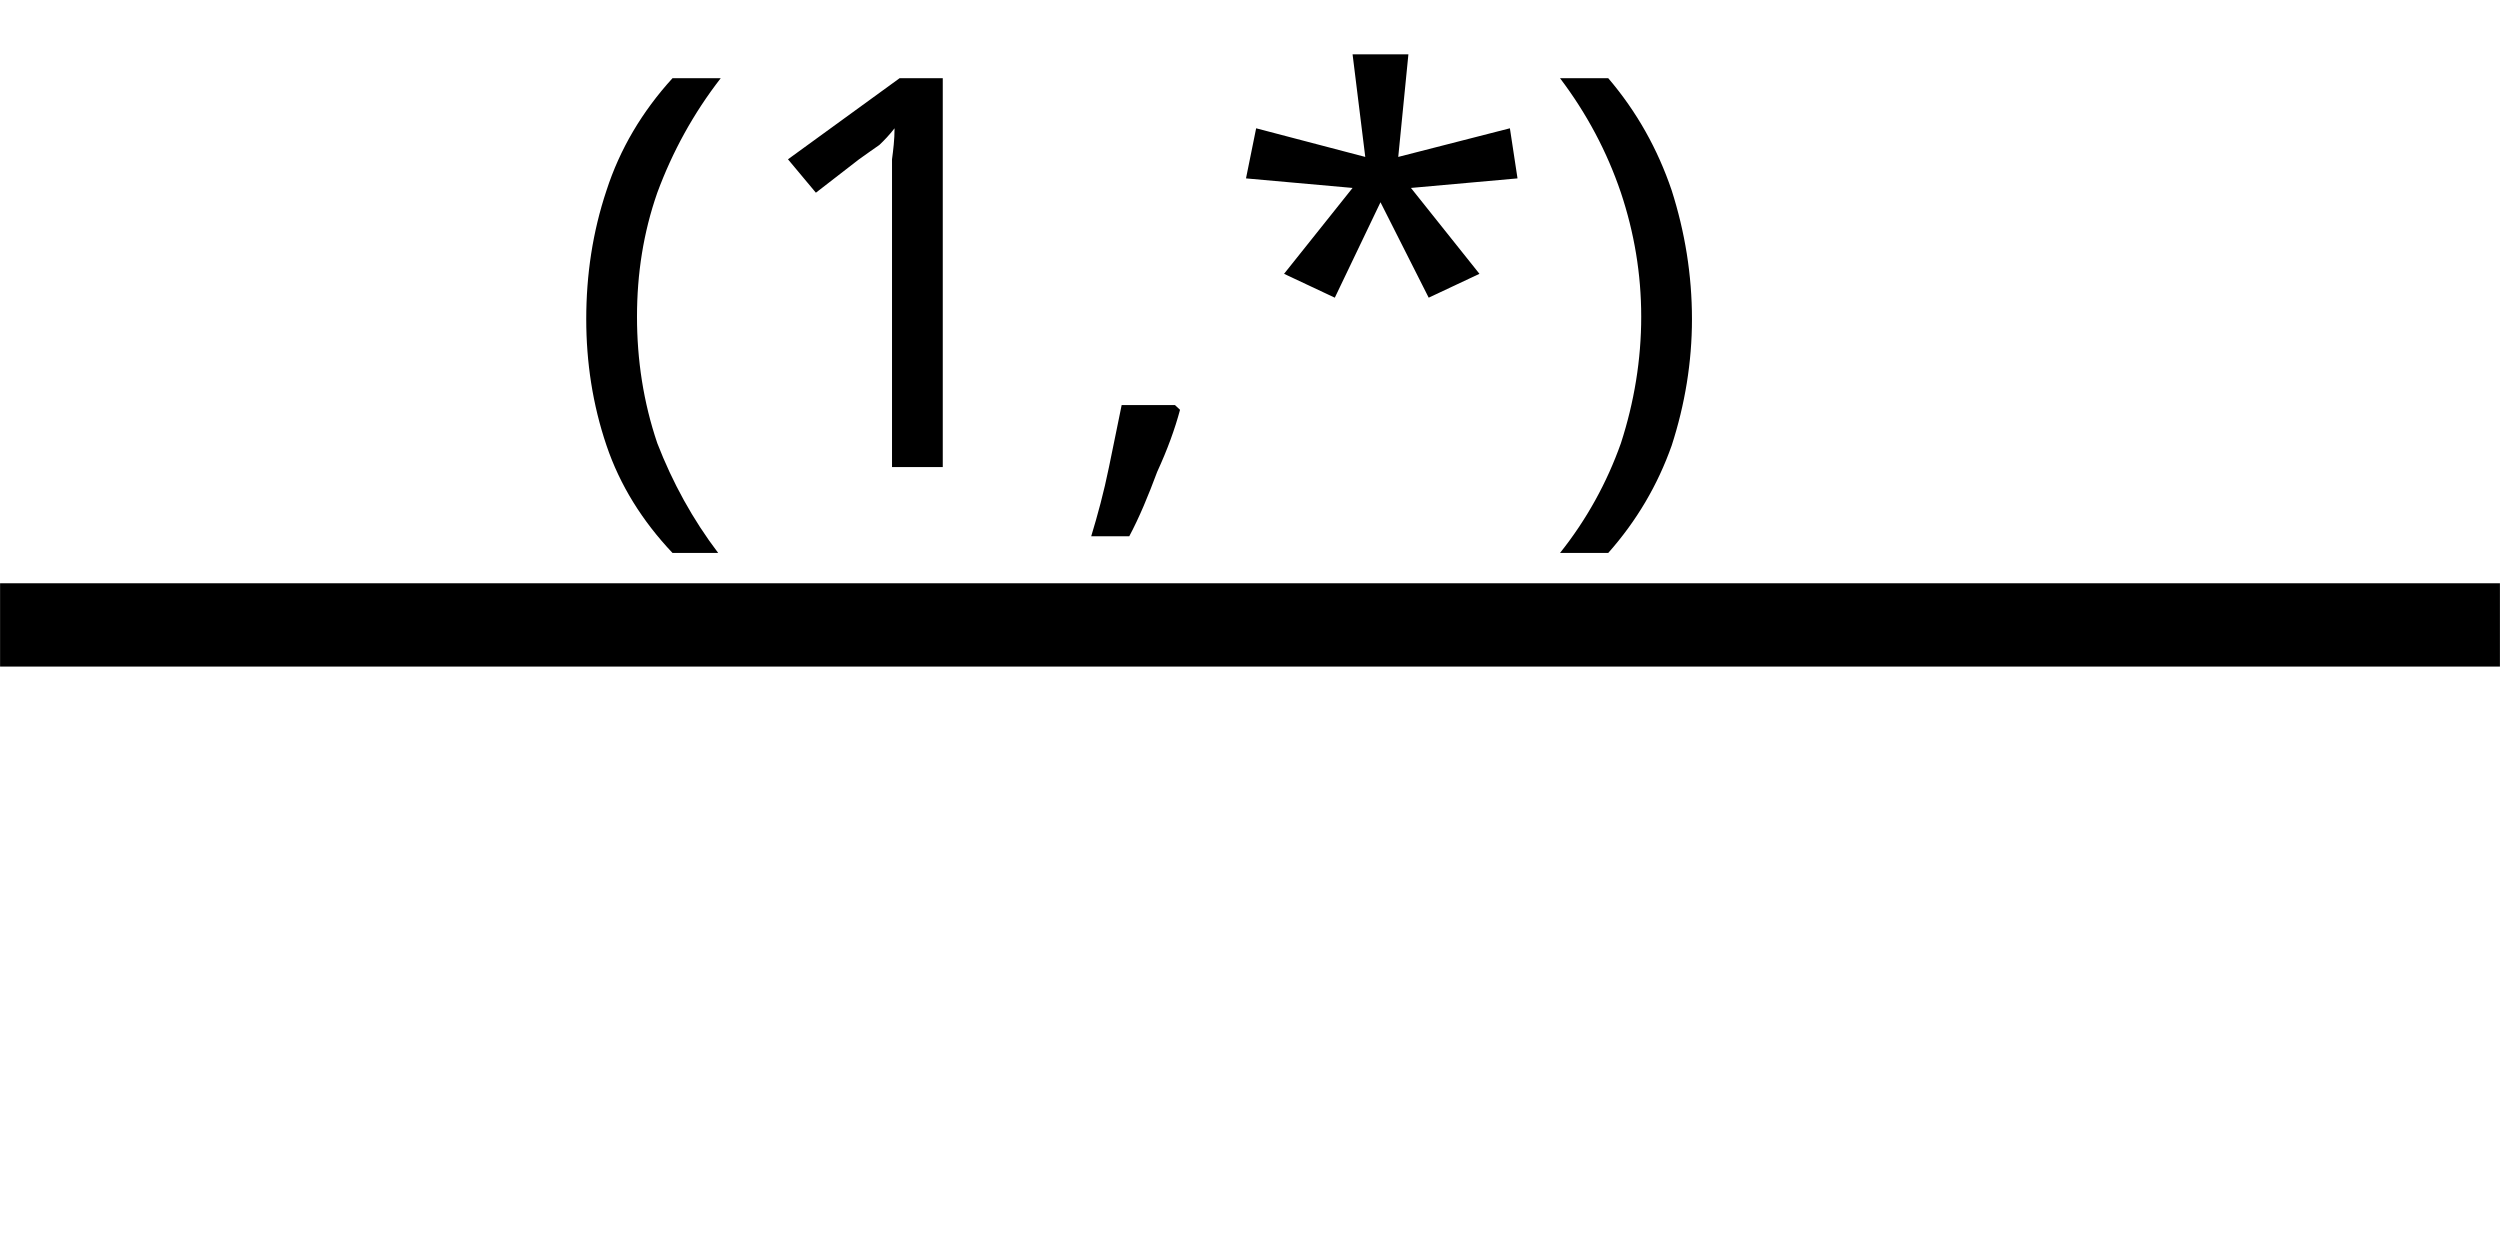
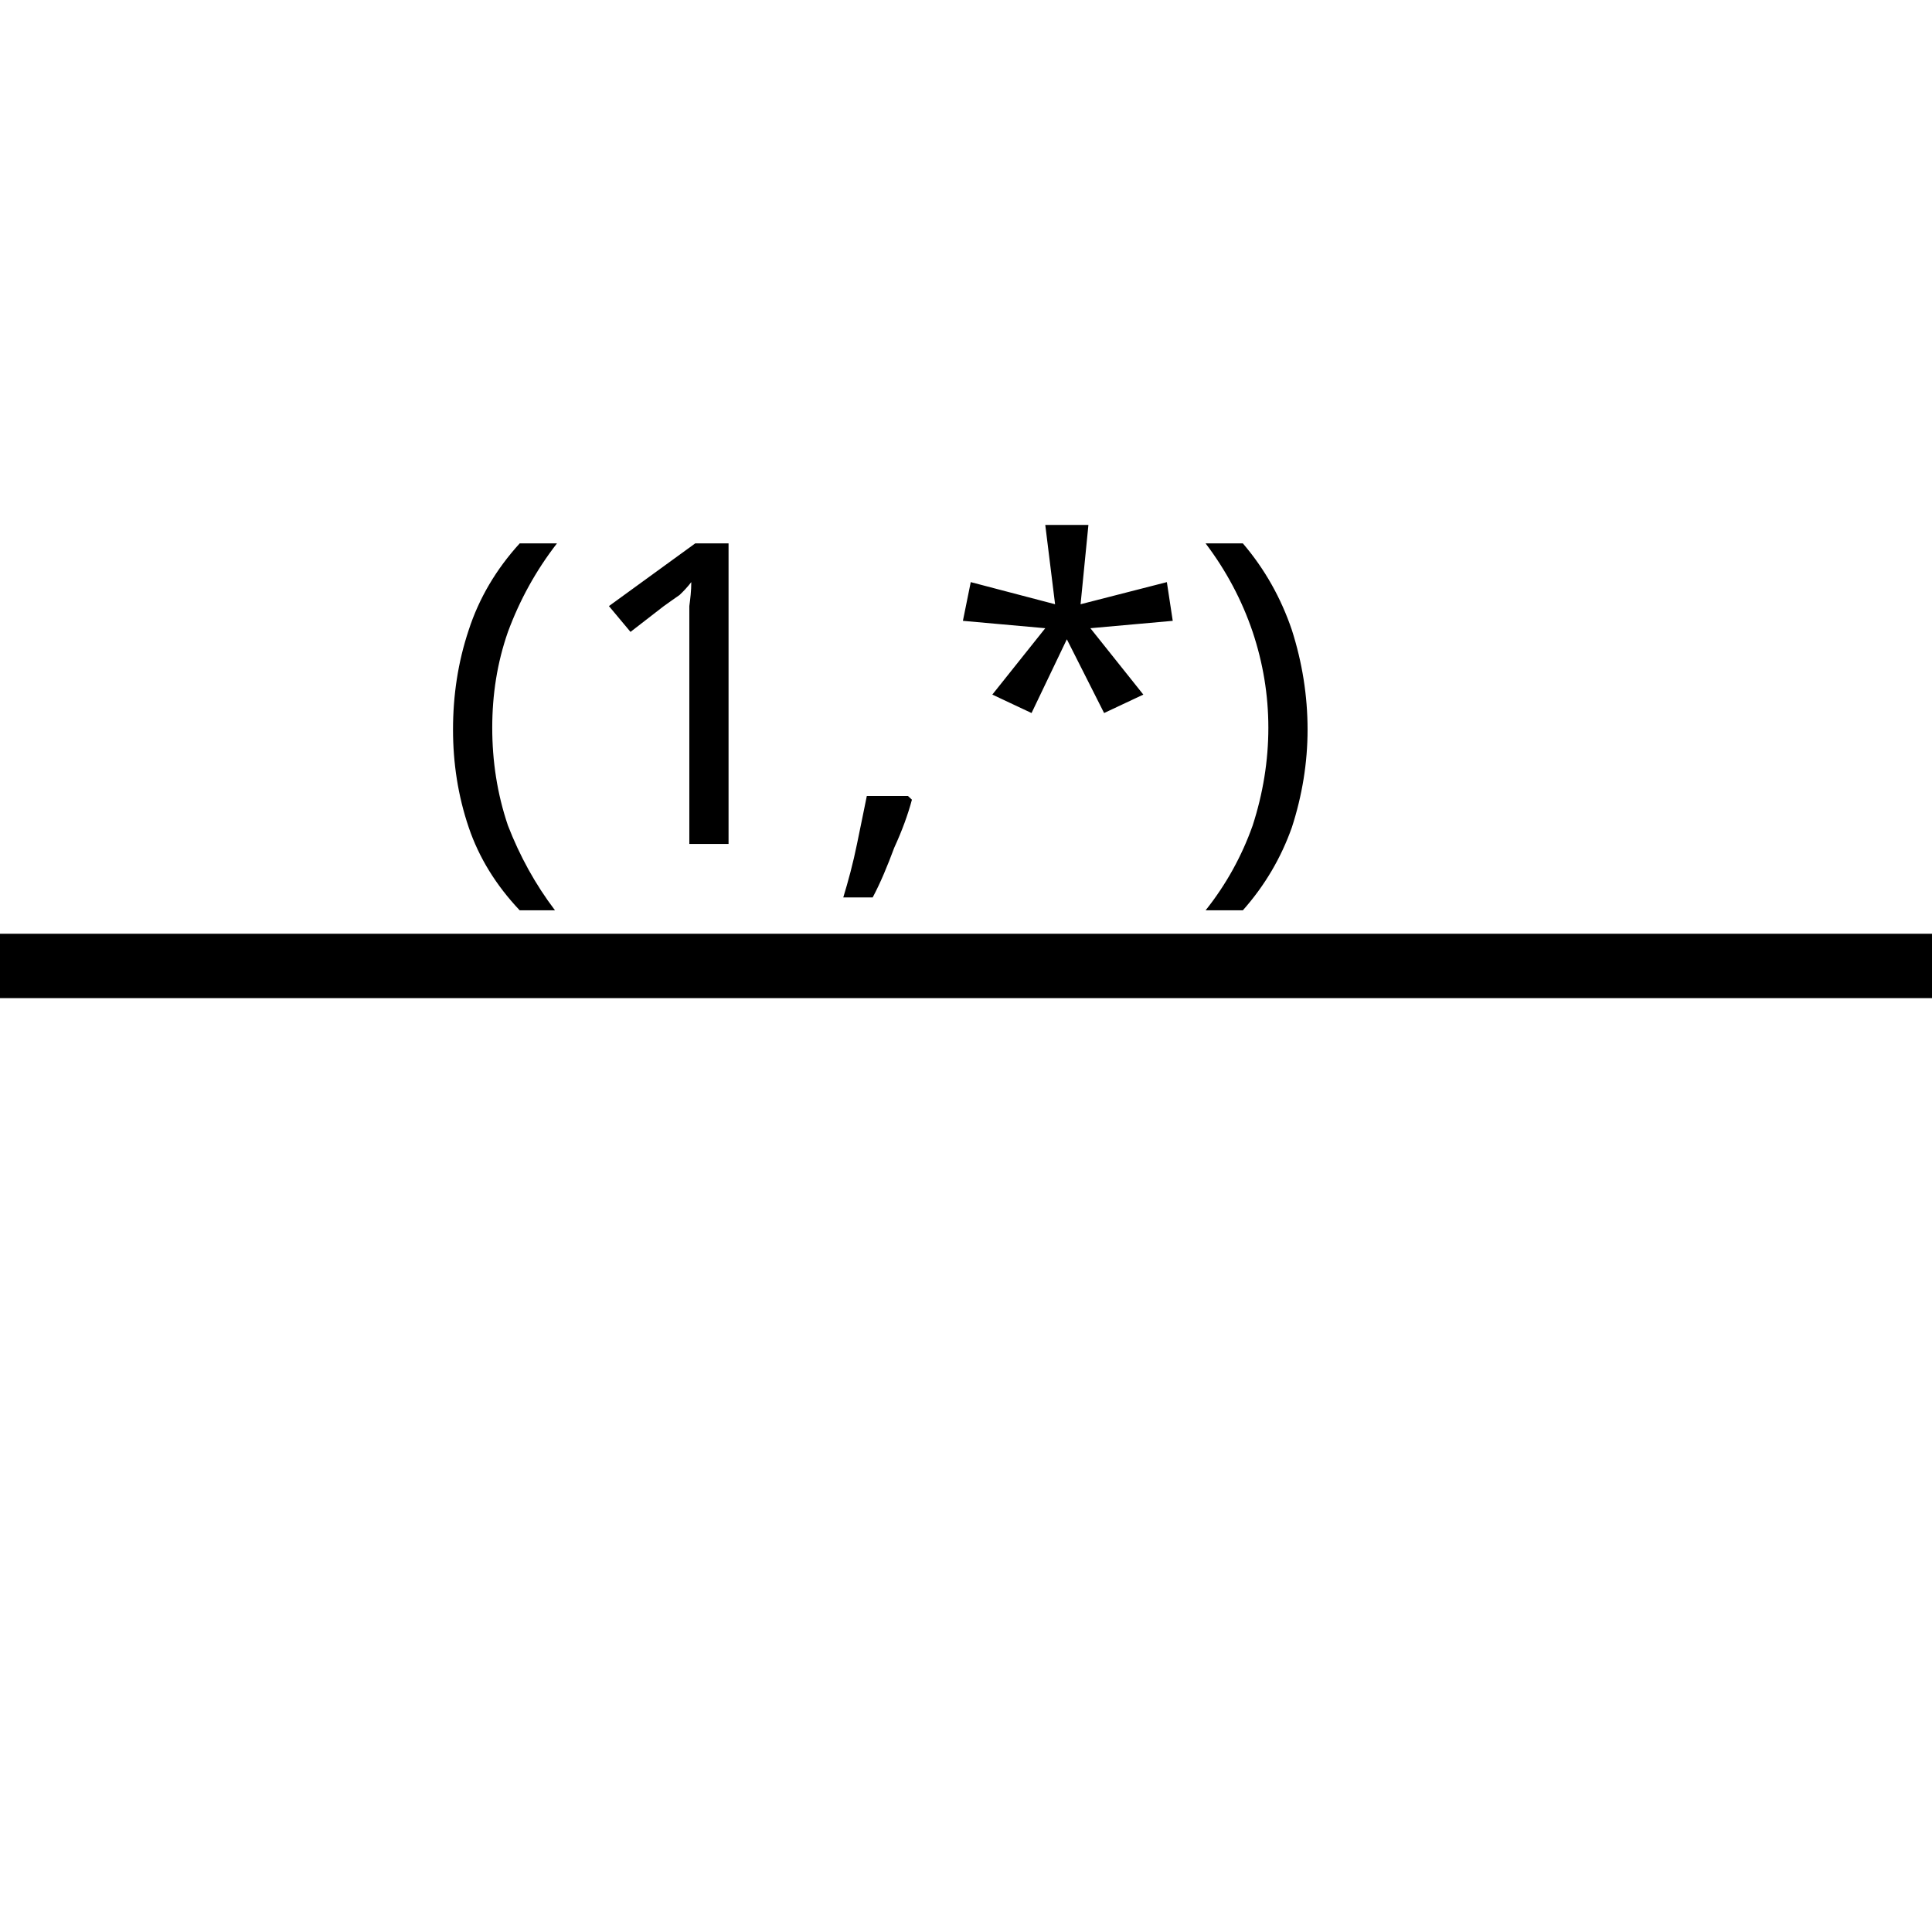
- <svg xmlns="http://www.w3.org/2000/svg" width="60" height="30" viewBox="0 0 15.875 7.938" version="1.1" id="svg8">
+ <svg xmlns="http://www.w3.org/2000/svg" width="60" height="60" viewBox="0 0 15.875 7.938" version="1.1" id="svg8">
  <defs id="defs2" />
  <g id="layer1" transform="translate(0,-289.0625)">
    <path style="fill:none;stroke:#000000;stroke-width:0.529;stroke-linecap:butt;stroke-linejoin:miter;stroke-miterlimit:4;stroke-dasharray:none;stroke-opacity:1" d="M 1.55e-7,293.031 H 15.875 v 0" id="path1952" />
    <text xml:space="preserve" style="font-style:normal;font-weight:normal;font-size:3.564px;line-height:1.25;font-family:sans-serif;letter-spacing:0px;word-spacing:0px;fill:#000000;fill-opacity:1;stroke:none;stroke-width:0.089" x="3.468" y="301.169" id="text1956" transform="scale(1.03131,0.9696409)">
      <tspan id="tspan1954" x="3.468" y="301.169" style="stroke-width:0.089">(1,*)</tspan>
    </text>
  </g>
</svg>
